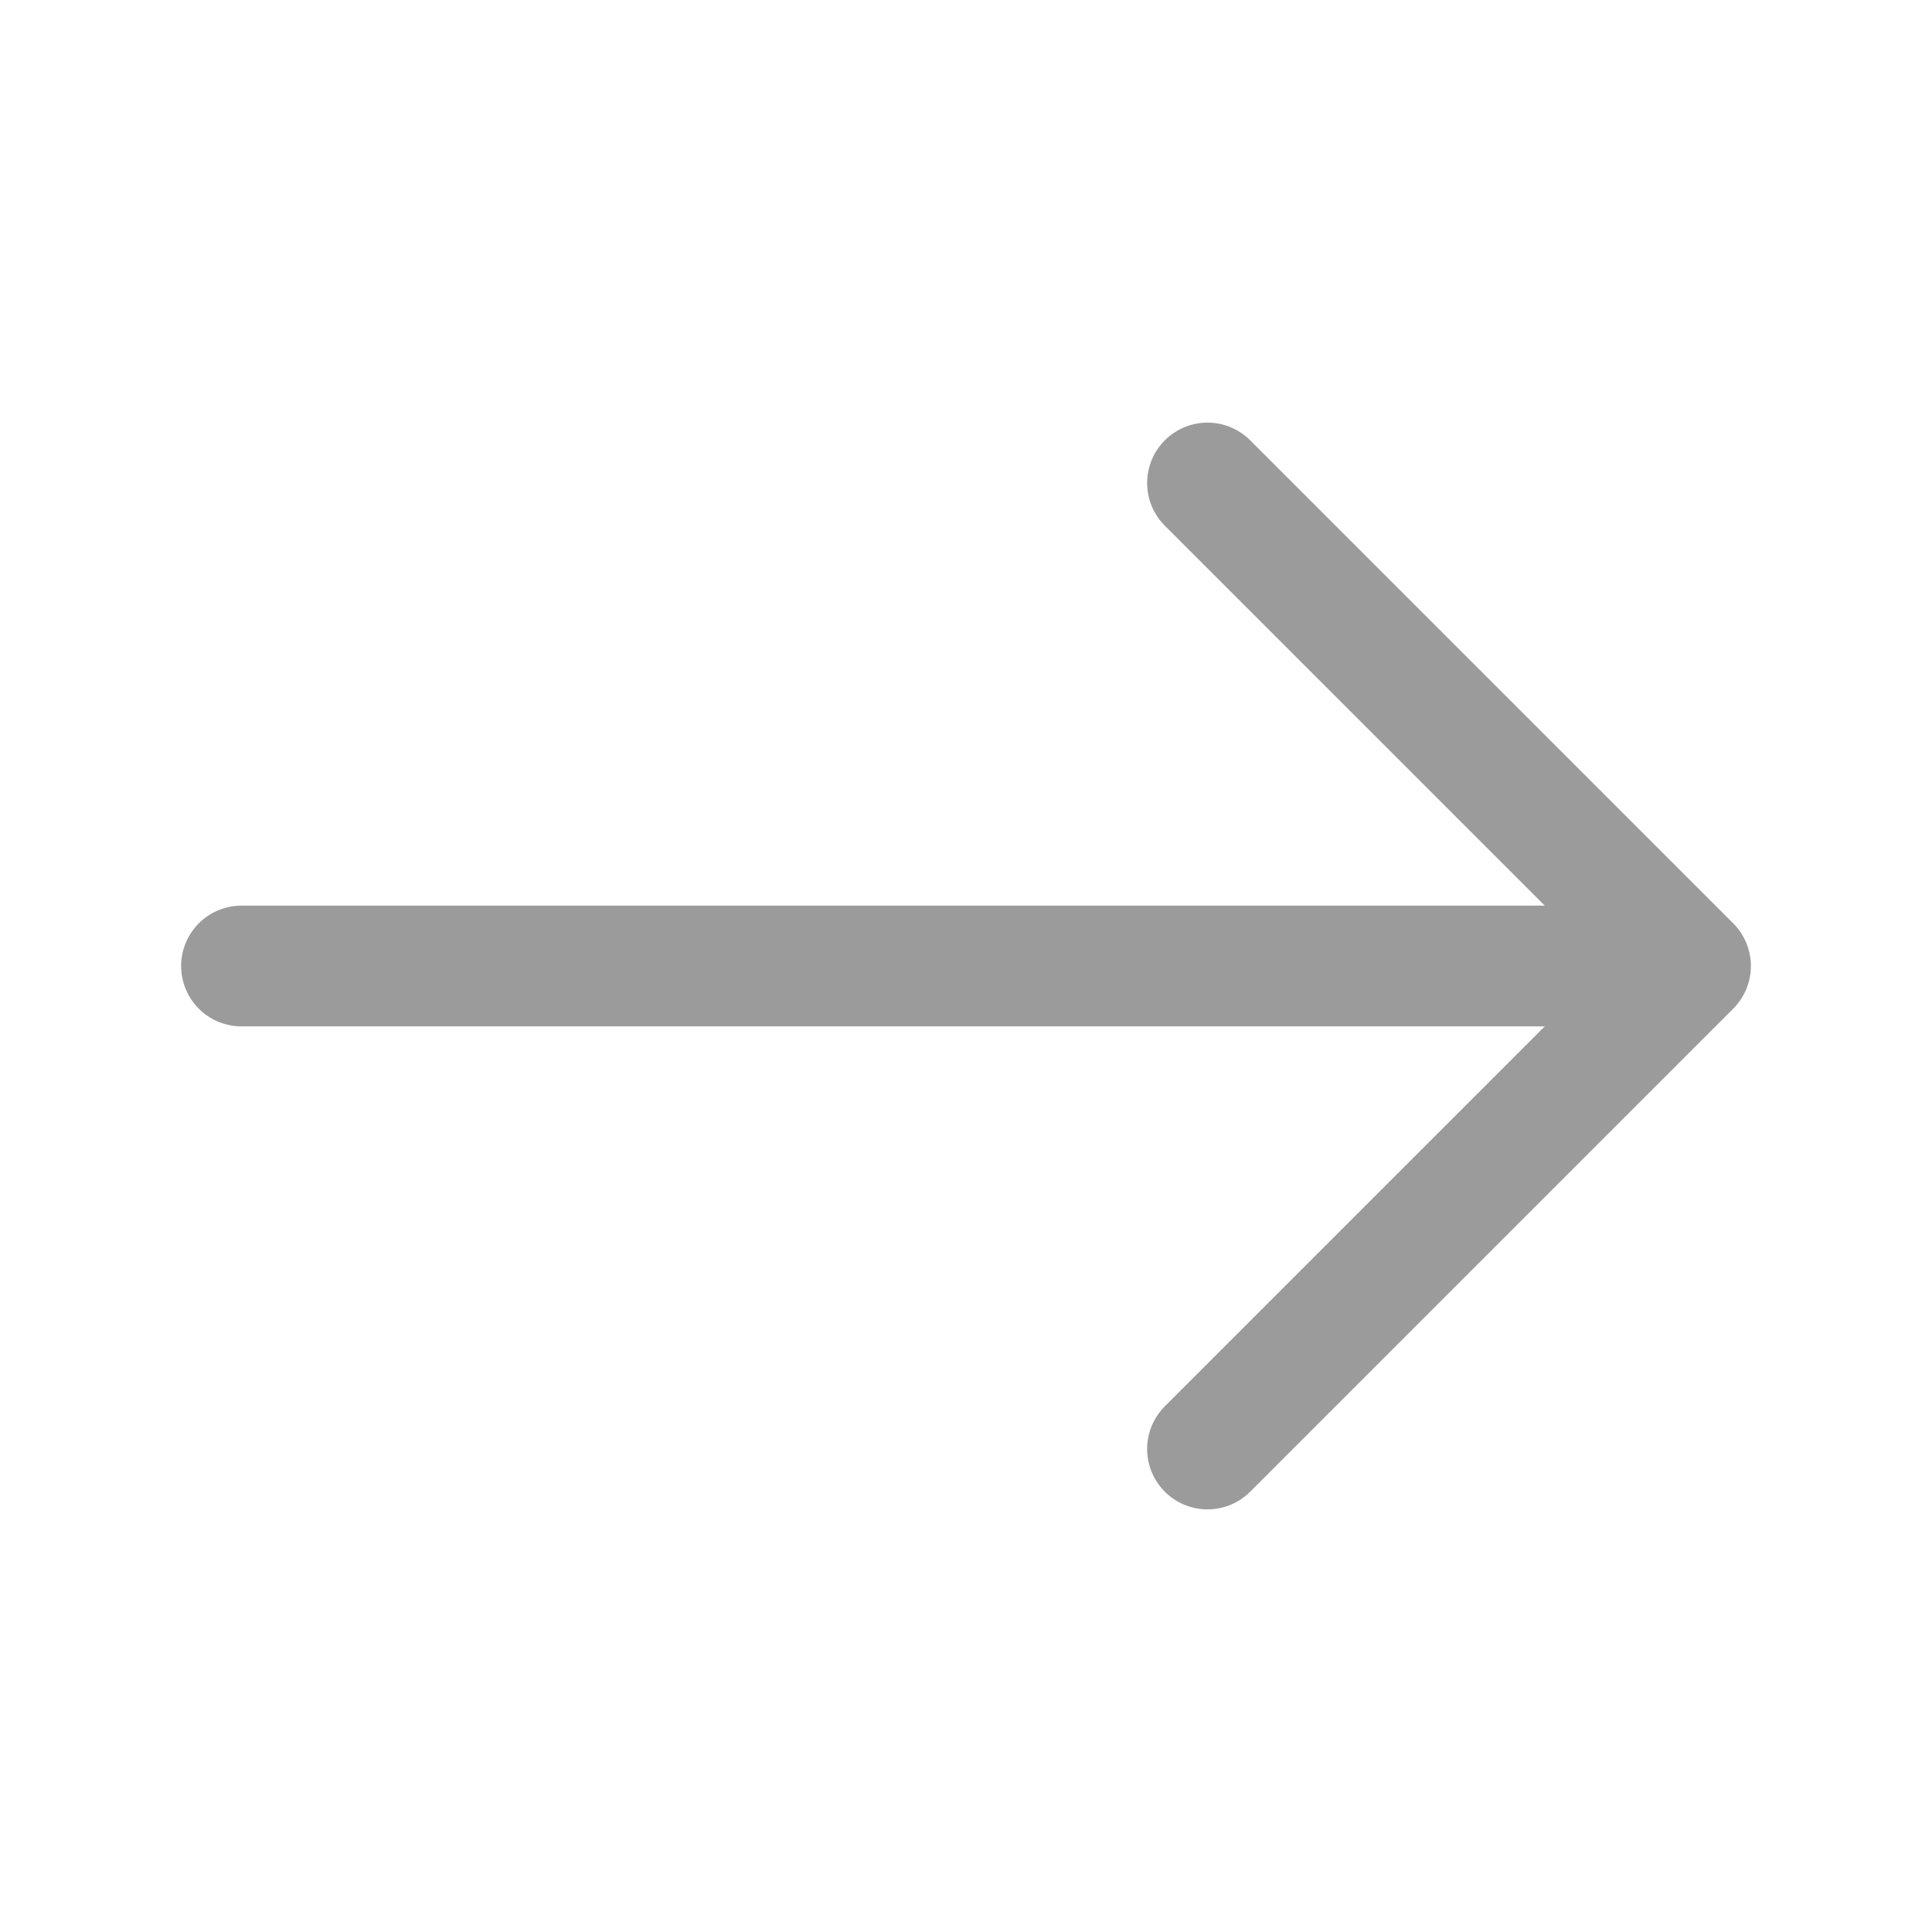
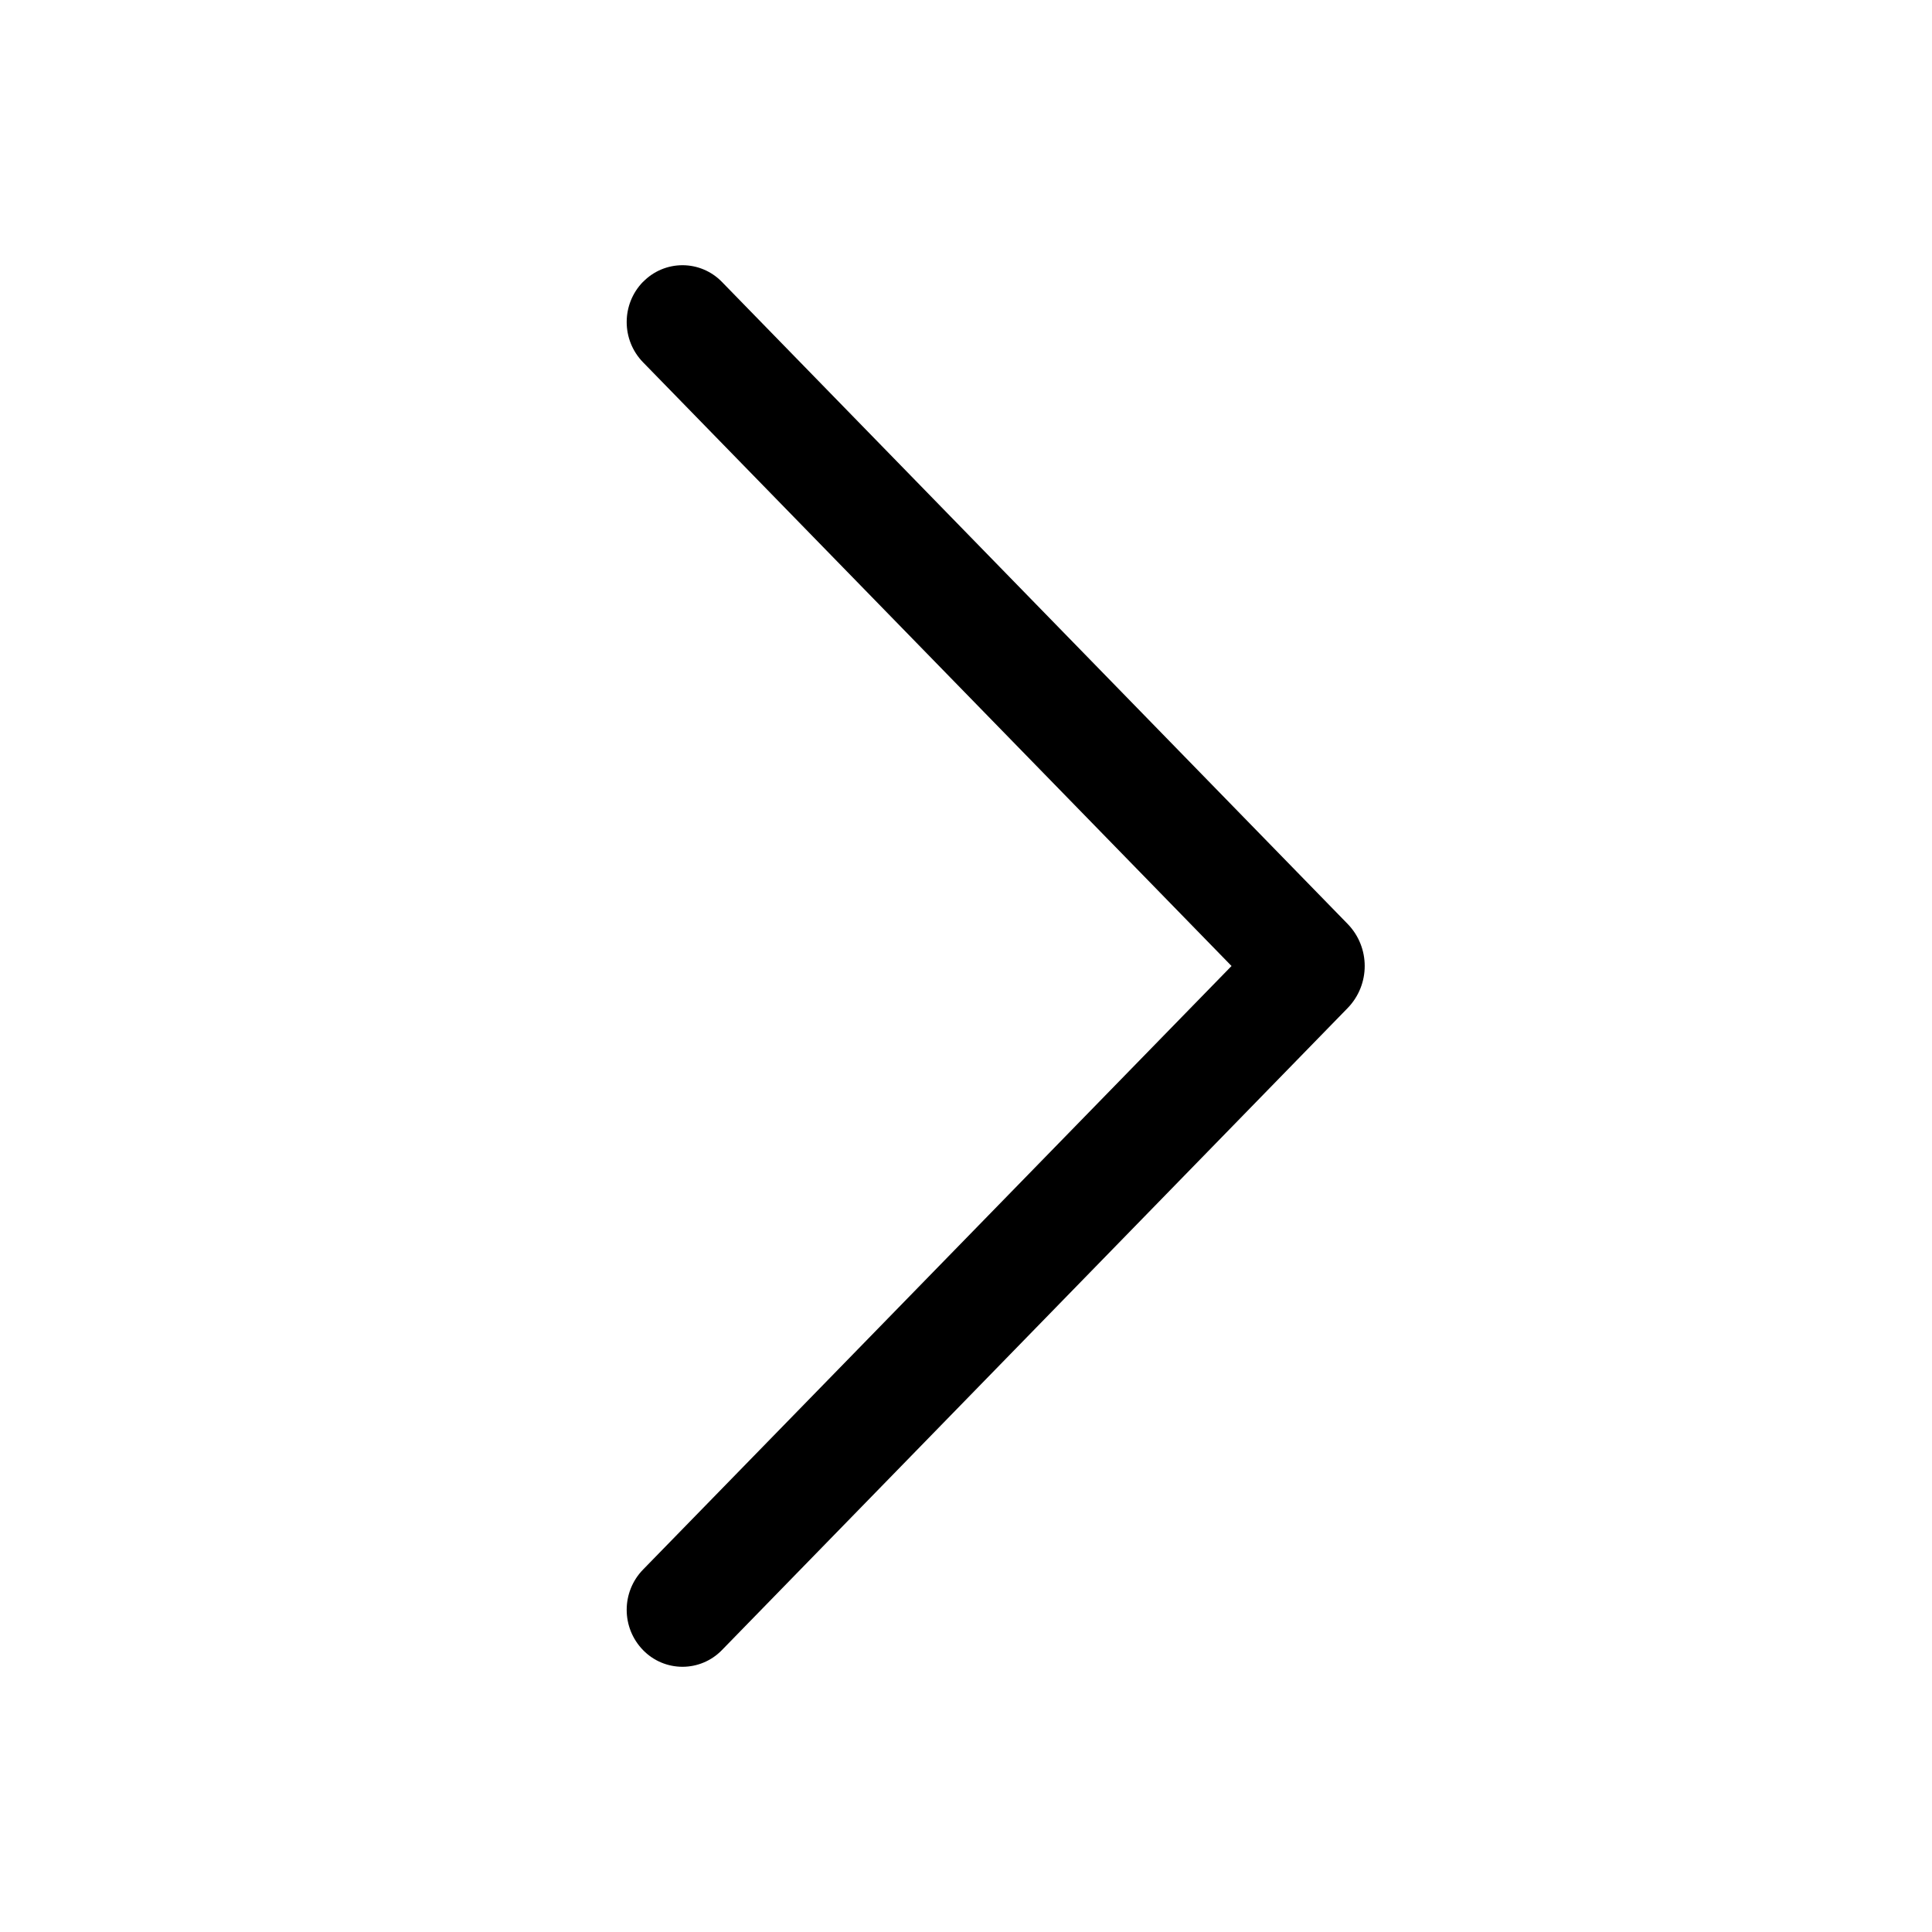
- <svg xmlns="http://www.w3.org/2000/svg" fill="none" viewBox="0 0 48 48">
-   <path stroke-linejoin="round" stroke-linecap="round" stroke-width="3" stroke="#9b9b9b" d="M42 24H6M30 12l12 12-12 12" data-follow-stroke="#9b9b9b" />
+ <svg xmlns="http://www.w3.org/2000/svg" viewBox="0 0 1024 1024">
+   <path fill="currentColor" d="M340.864 149.312a30.592 30.592 0 0 0 0 42.752L652.736 512 340.864 831.872a30.592 30.592 0 0 0 0 42.752 29.12 29.12 0 0 0 41.728 0L714.24 534.336a32 32 0 0 0 0-44.672L382.592 149.376a29.12 29.12 0 0 0-41.728 0z" />
</svg>
